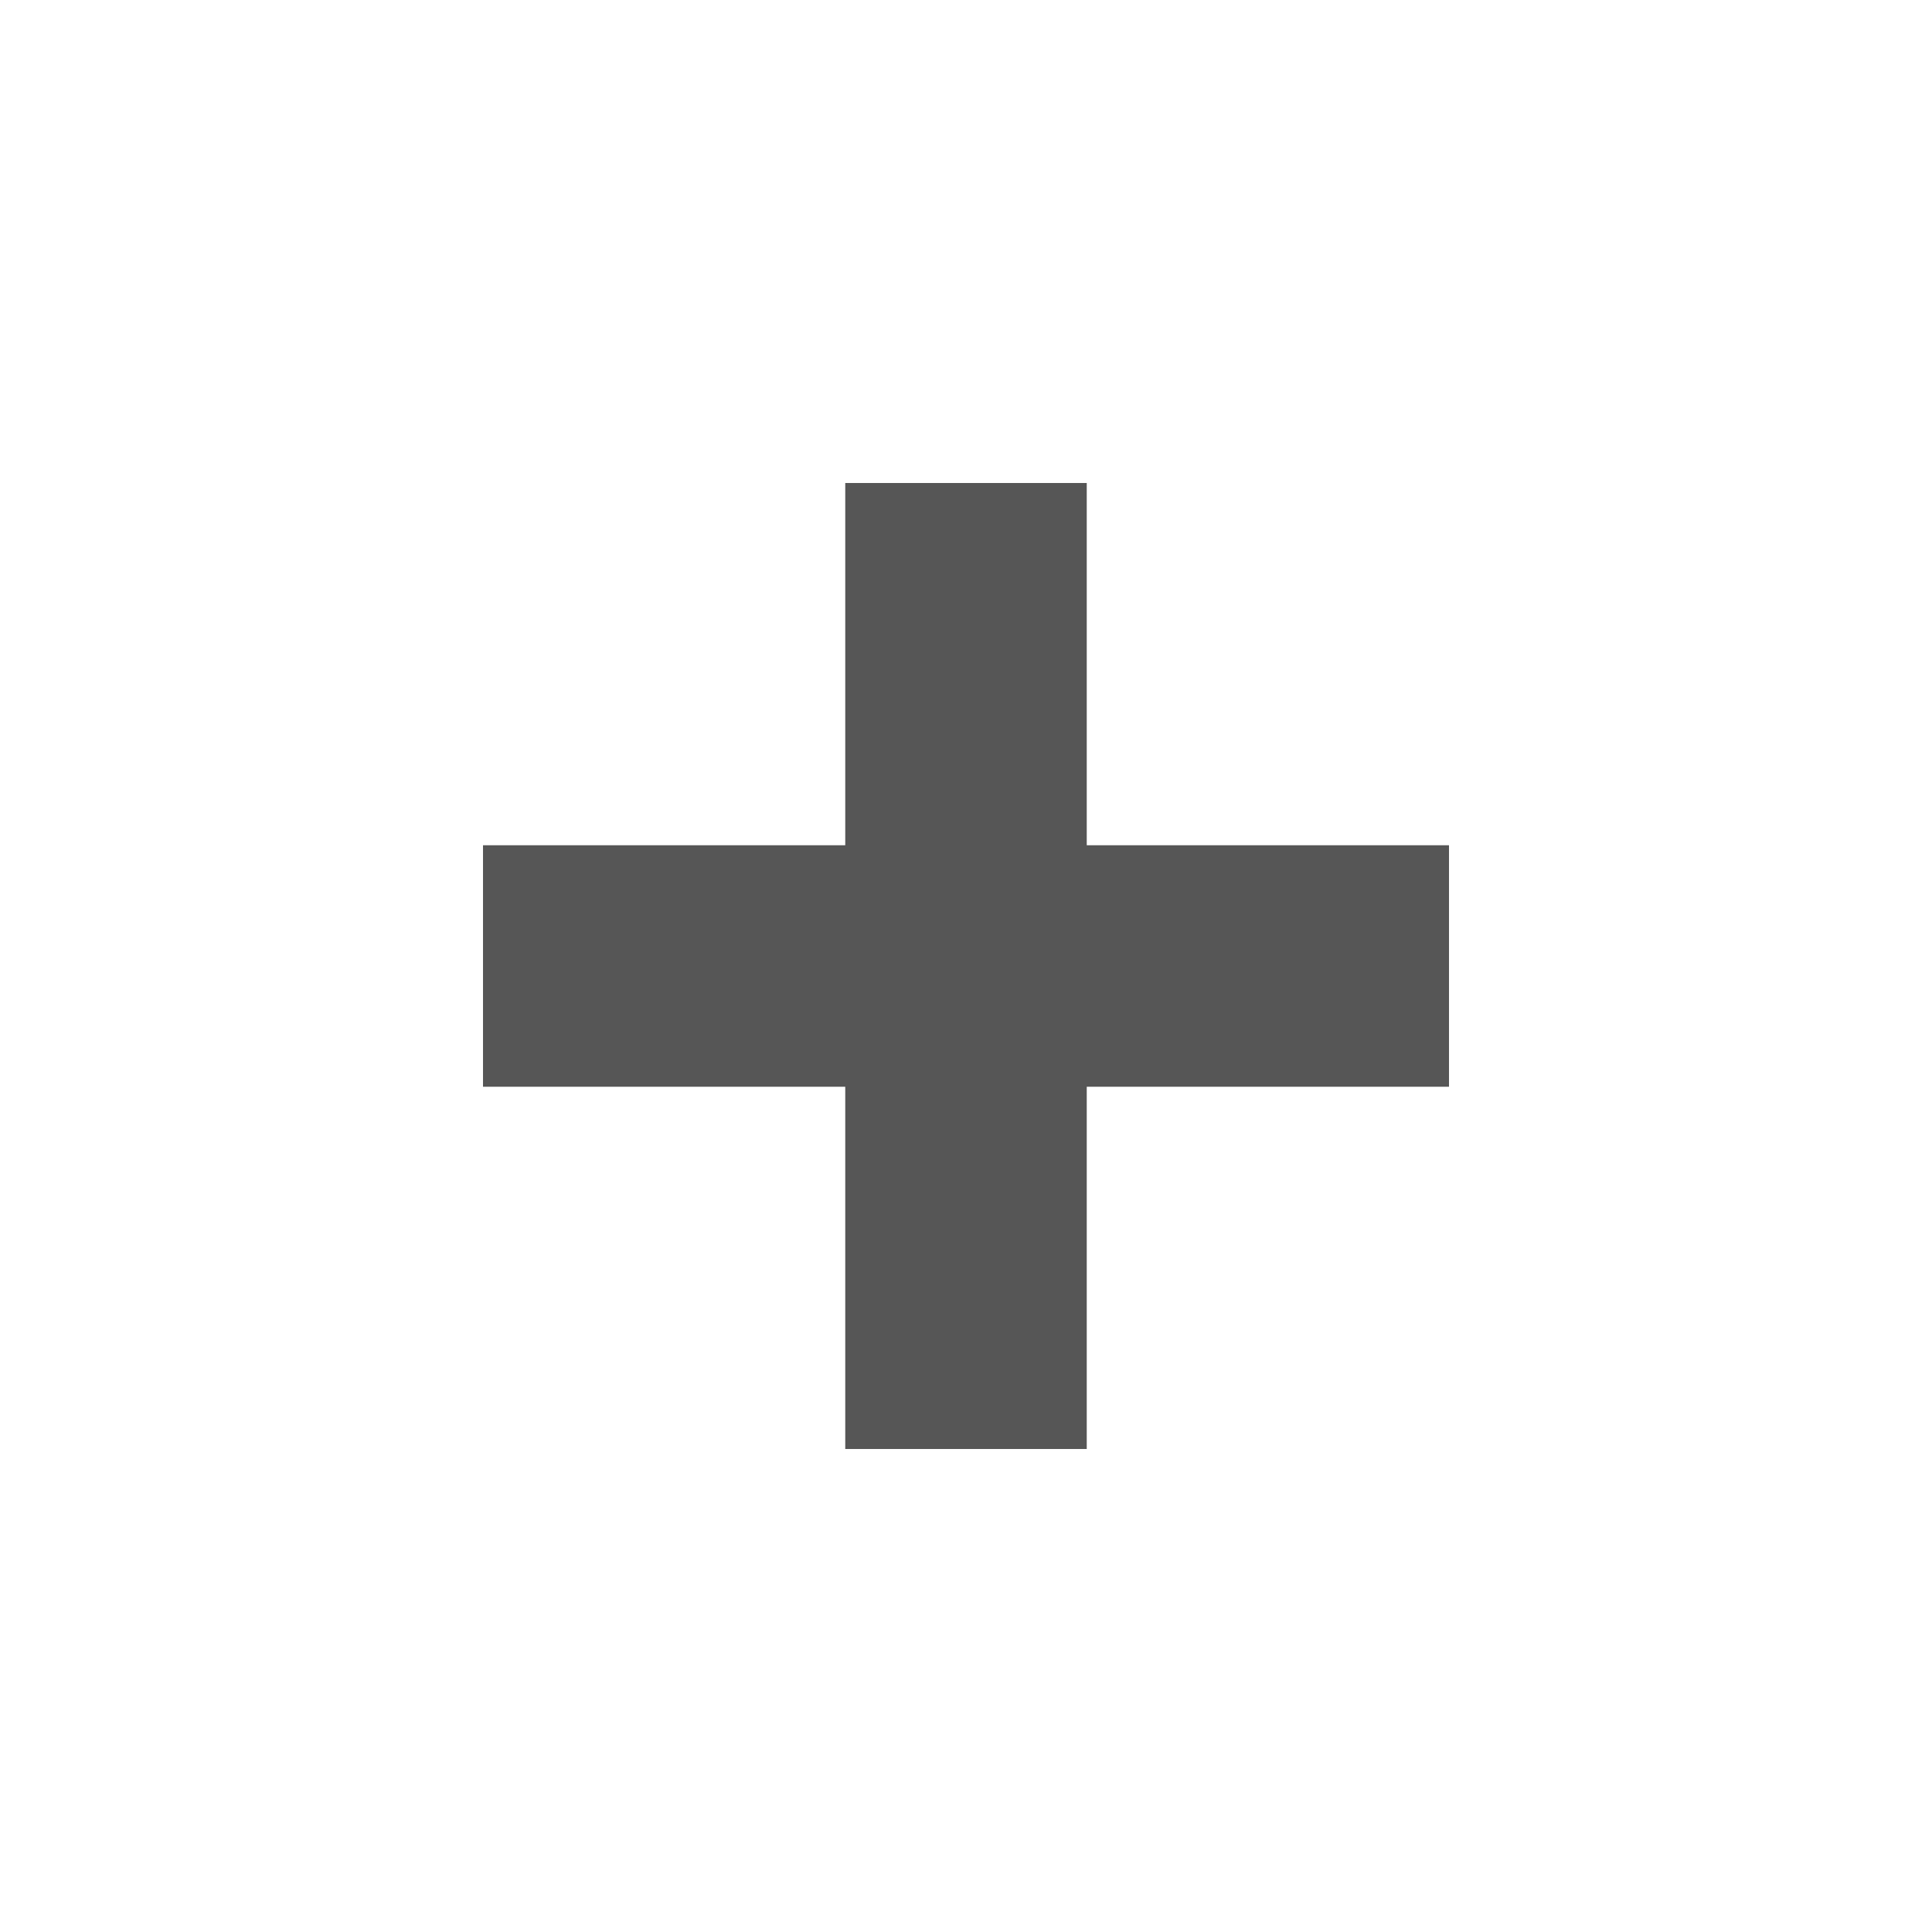
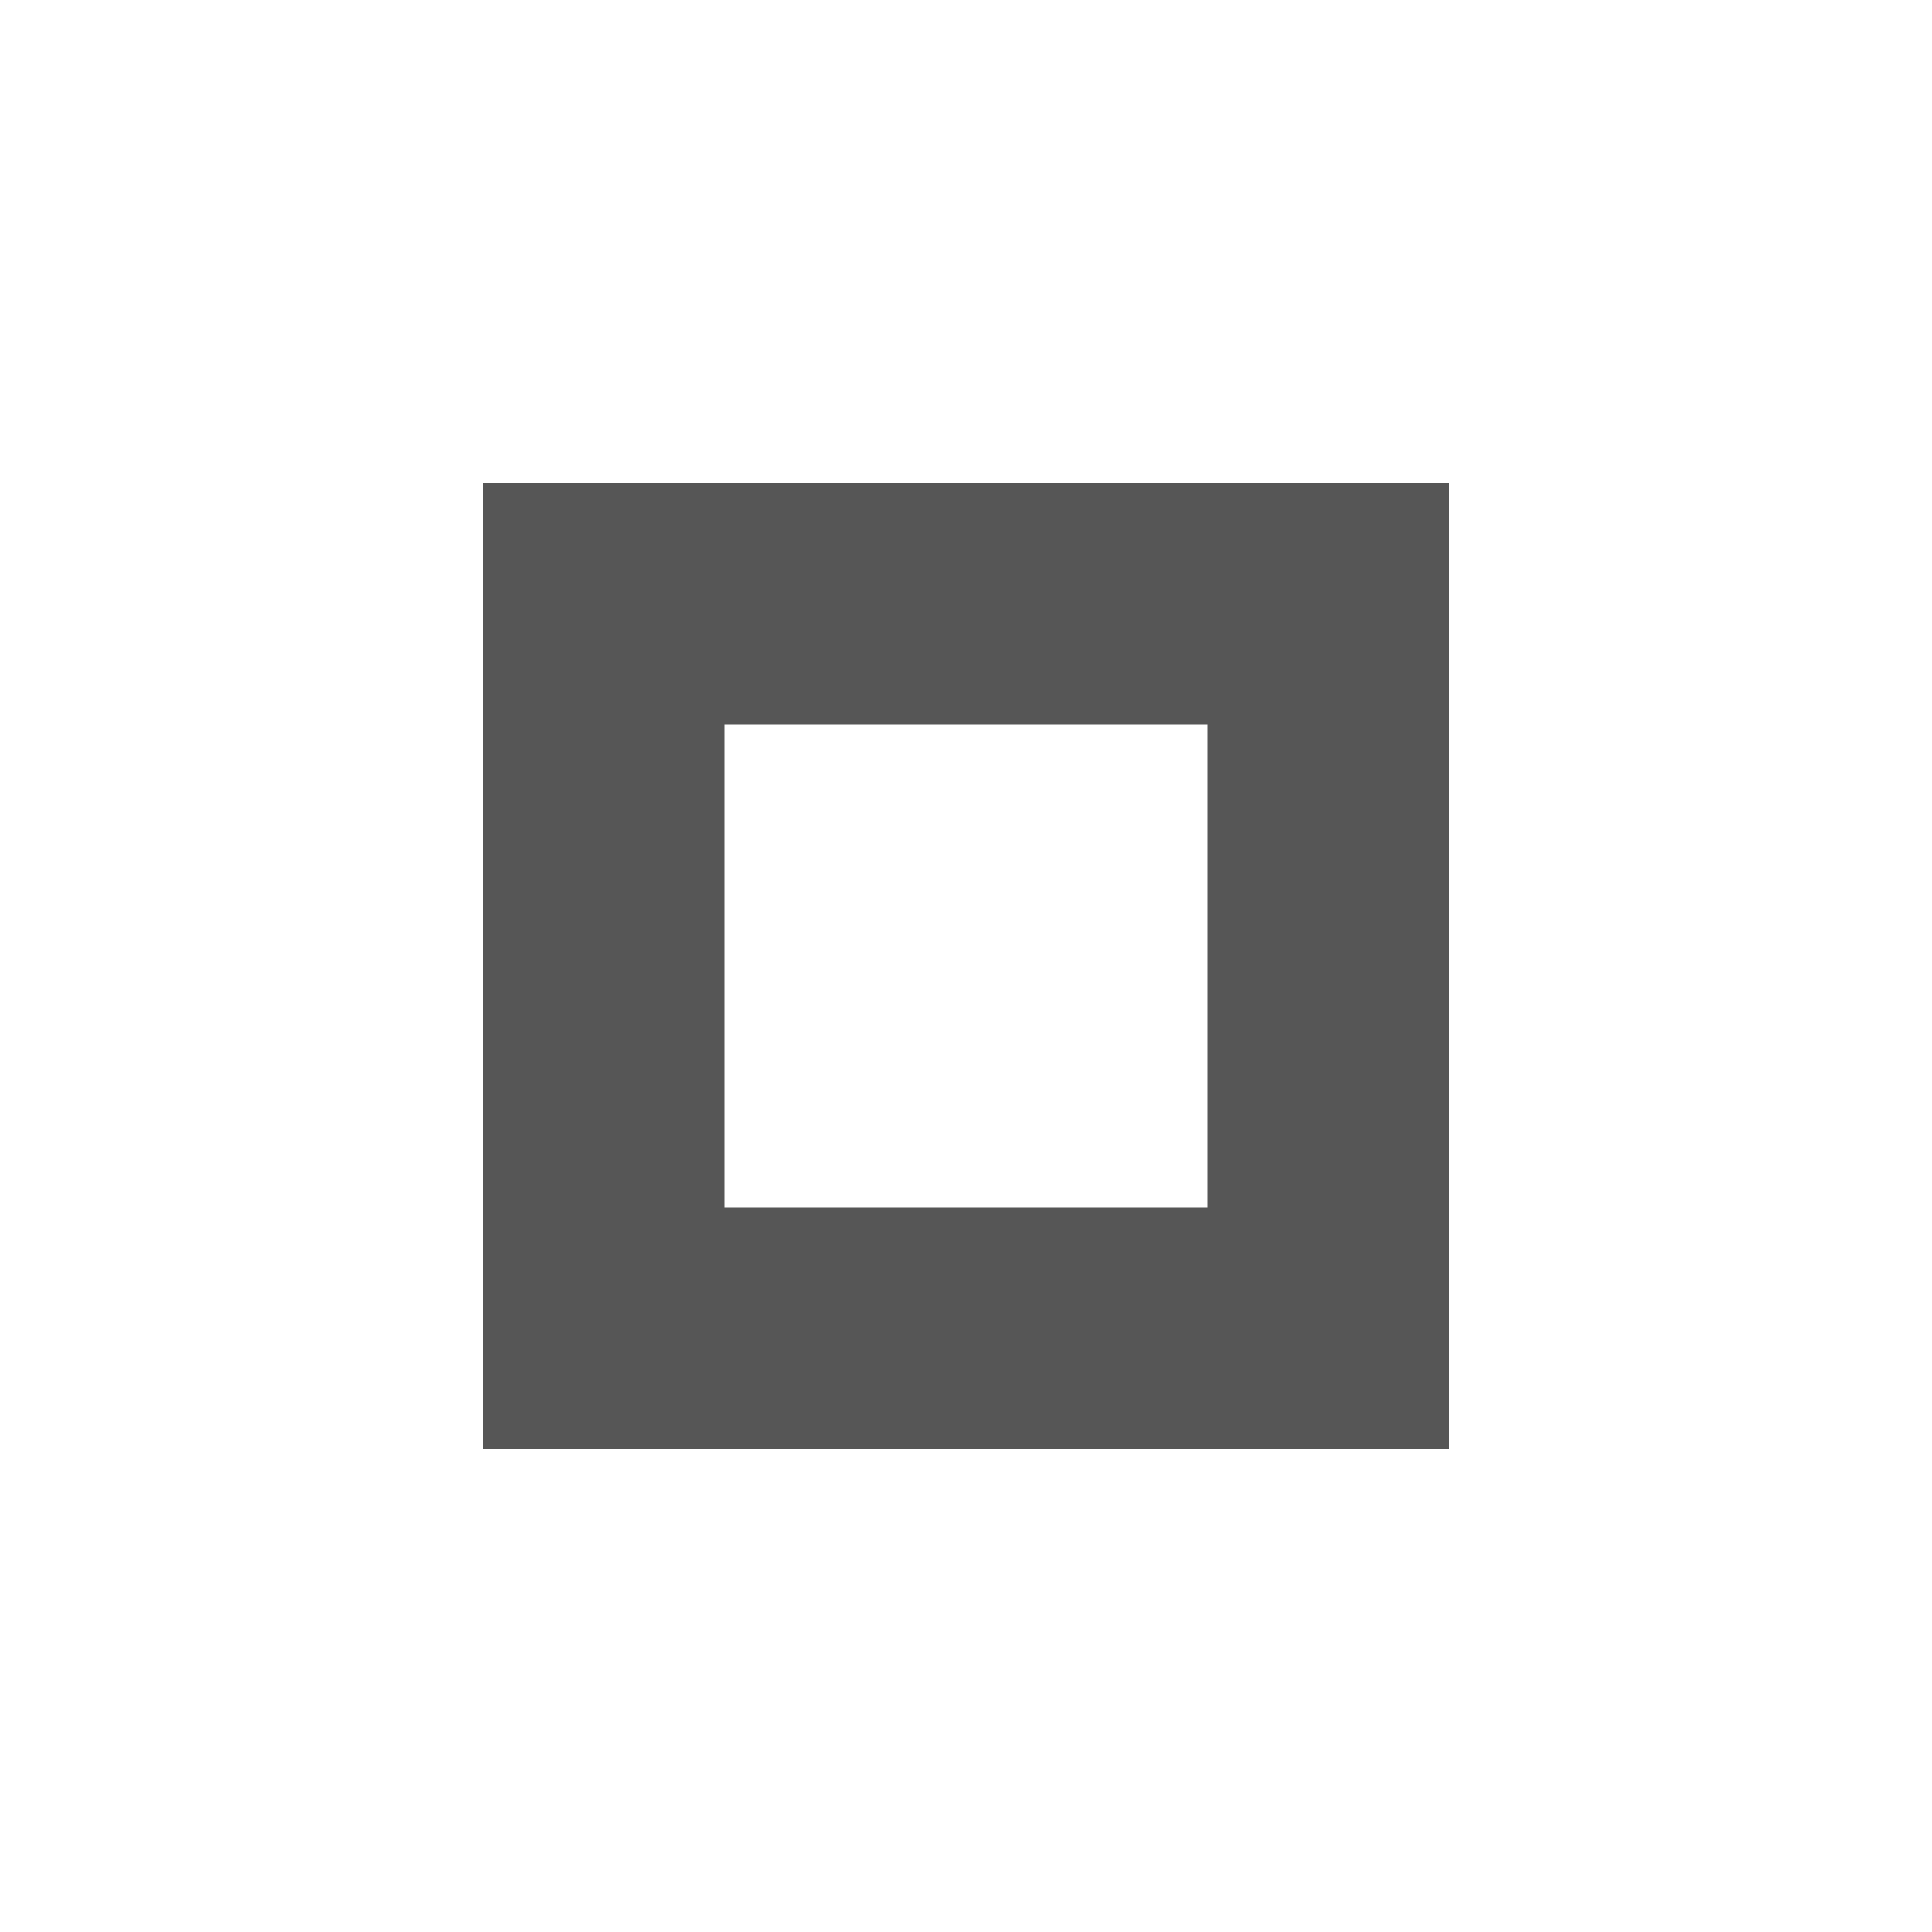
- <svg xmlns="http://www.w3.org/2000/svg" width="16" height="16" viewBox="0 0 16 16">
-   <defs>
+ <svg xmlns="http://www.w3.org/2000/svg" width="16" height="16" version="1.1" id="svg4">
+   <defs id="defs8">
    <style id="current-color-scheme" type="text/css">
   .ColorScheme-Text { color:#565656; } .ColorScheme-Highlight { color:#5294e2; }
-   </style>
+      </style>
  </defs>
-   <path style="fill:currentColor" class="ColorScheme-Text" d="M 7 4 L 7 7 L 4 7 L 4 9 L 7 9 L 7 12 L 9 12 L 9 9 L 12 9 L 12 7 L 9 7 L 9 4 L 7 4 z" />
+   <path style="fill:currentColor" class="ColorScheme-Text" d="m 4,4 v 8 h 8 V 4 Z m 6,2 v 4 H 6 V 6 Z" id="path2" />
</svg>
